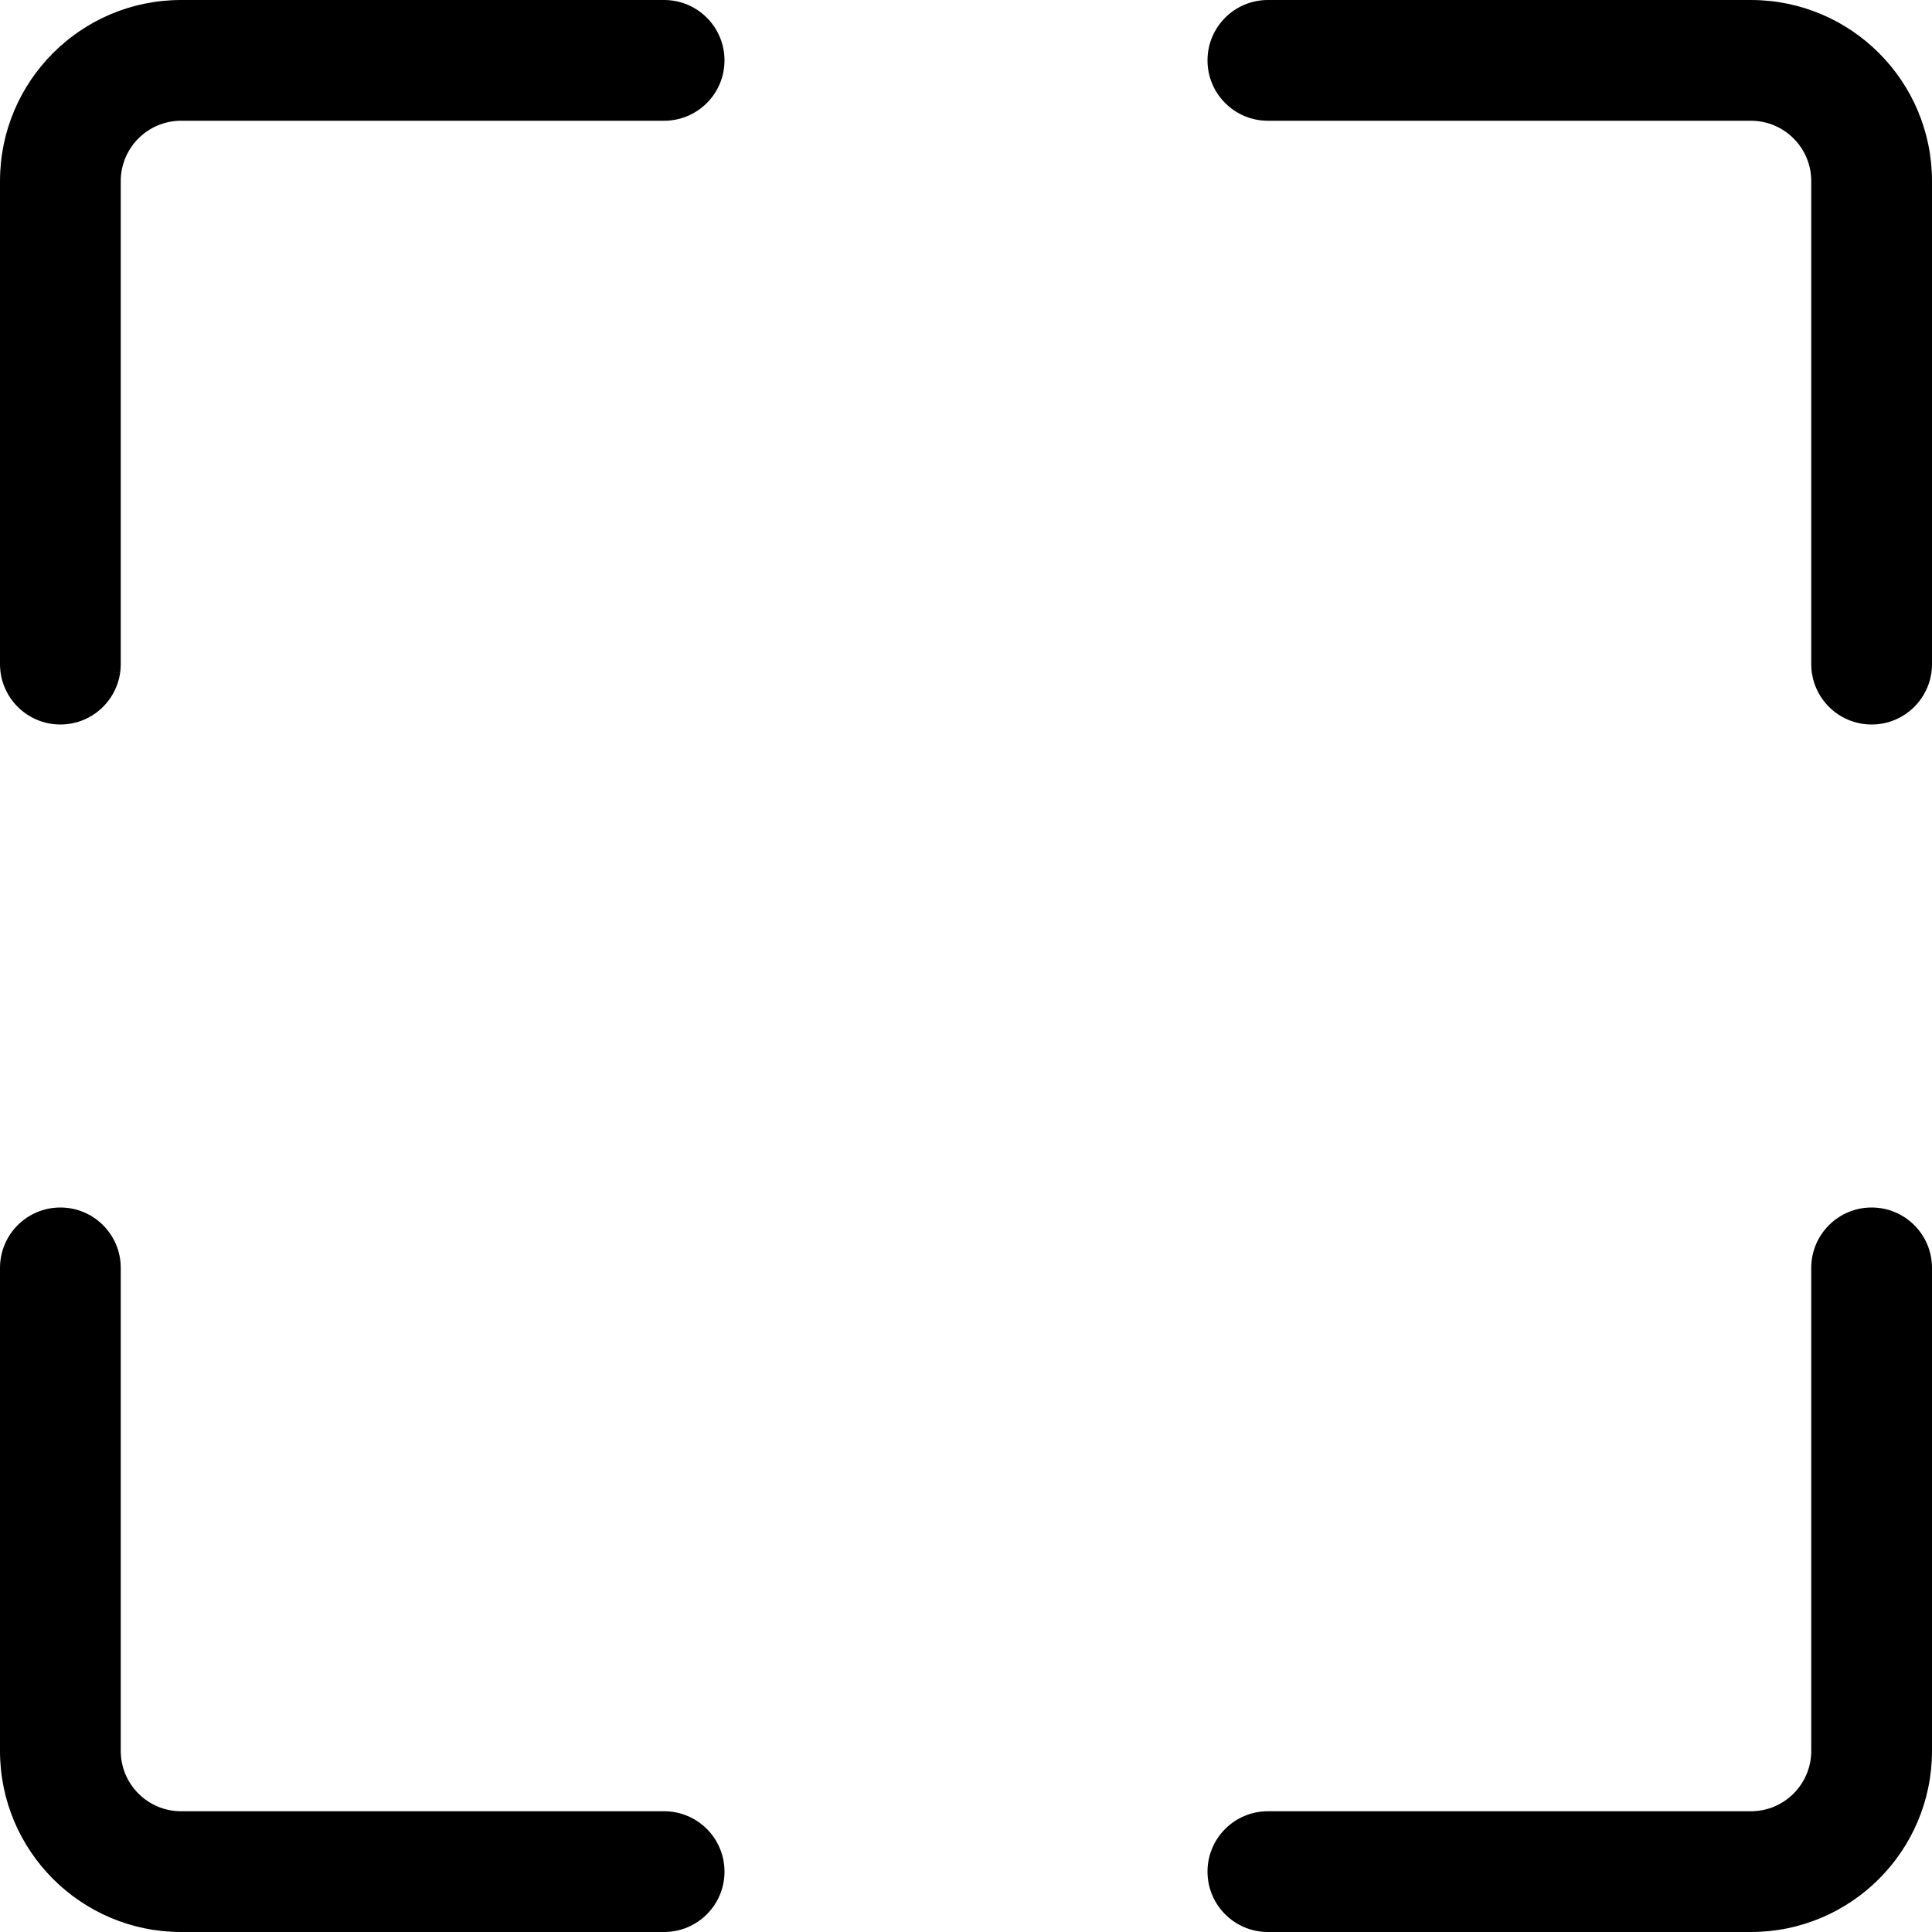
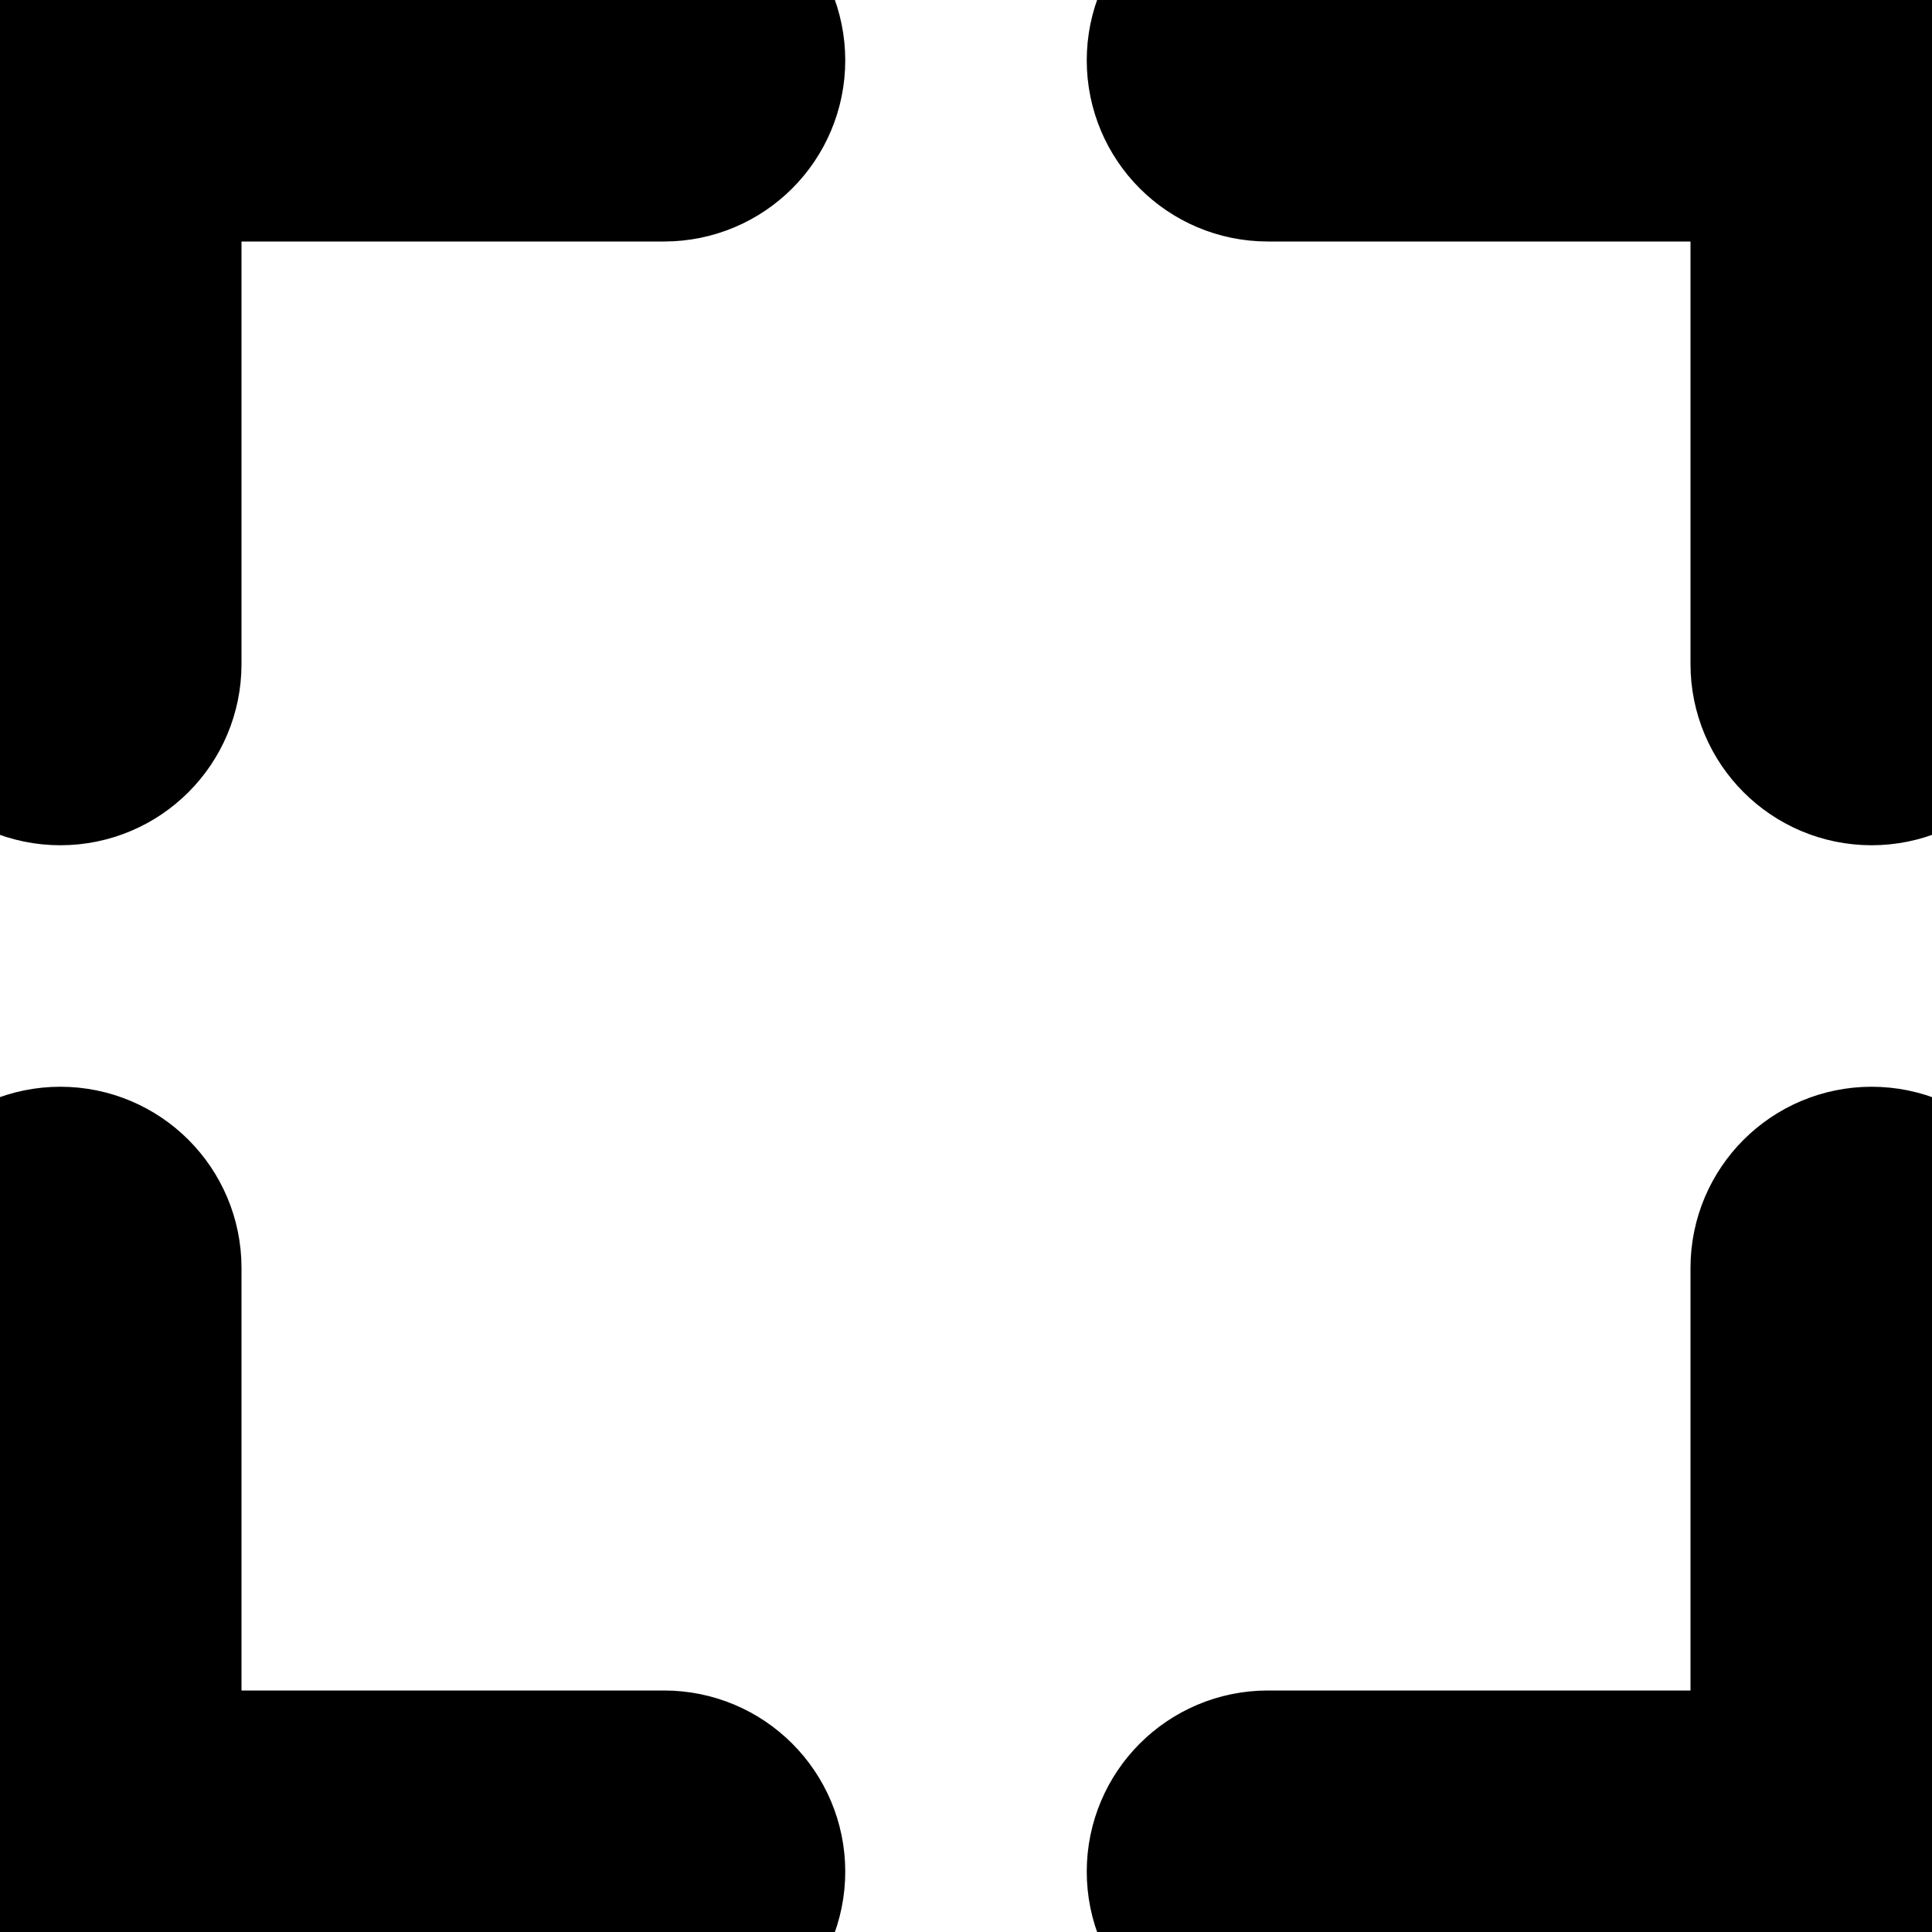
<svg xmlns="http://www.w3.org/2000/svg" width="16" height="16" fill="currentColor" class="bi bi-fullscreen" viewBox="0 0 16 16">
-   <path d="M1.5 1a.5.5 0 0 0-.5.5v4a.5.5 0 0 1-1 0v-4A1.5 1.5 0 0 1 1.5 0h4a.5.5 0 0 1 0 1h-4zM10 .5a.5.5 0 0 1 .5-.5h4A1.5 1.5 0 0 1 16 1.5v4a.5.5 0 0 1-1 0v-4a.5.5 0 0 0-.5-.5h-4a.5.5 0 0 1-.5-.5zM.5 10a.5.5 0 0 1 .5.5v4a.5.5 0 0 0 .5.5h4a.5.5 0 0 1 0 1h-4A1.5 1.5 0 0 1 0 14.5v-4a.5.5 0 0 1 .5-.5zm15 0a.5.5 0 0 1 .5.5v4a1.5 1.5 0 0 1-1.5 1.5h-4a.5.5 0 0 1 0-1h4a.5.5 0 0 0 .5-.5v-4a.5.5 0 0 1 .5-.5z" />
+   <path stroke="currentColor" stroke-width="2px" d="M1.5 1a.5.5 0 0 0-.5.5v4a.5.5 0 0 1-1 0v-4A1.5 1.5 0 0 1 1.5 0h4a.5.5 0 0 1 0 1h-4zM10 .5a.5.5 0 0 1 .5-.5h4A1.5 1.5 0 0 1 16 1.5v4a.5.5 0 0 1-1 0v-4a.5.5 0 0 0-.5-.5h-4a.5.5 0 0 1-.5-.5zM.5 10a.5.5 0 0 1 .5.5v4a.5.5 0 0 0 .5.5h4a.5.5 0 0 1 0 1h-4A1.5 1.5 0 0 1 0 14.5v-4a.5.5 0 0 1 .5-.5zm15 0a.5.5 0 0 1 .5.5v4a1.5 1.5 0 0 1-1.5 1.5h-4a.5.5 0 0 1 0-1h4a.5.5 0 0 0 .5-.5v-4a.5.5 0 0 1 .5-.5z" />
</svg>
